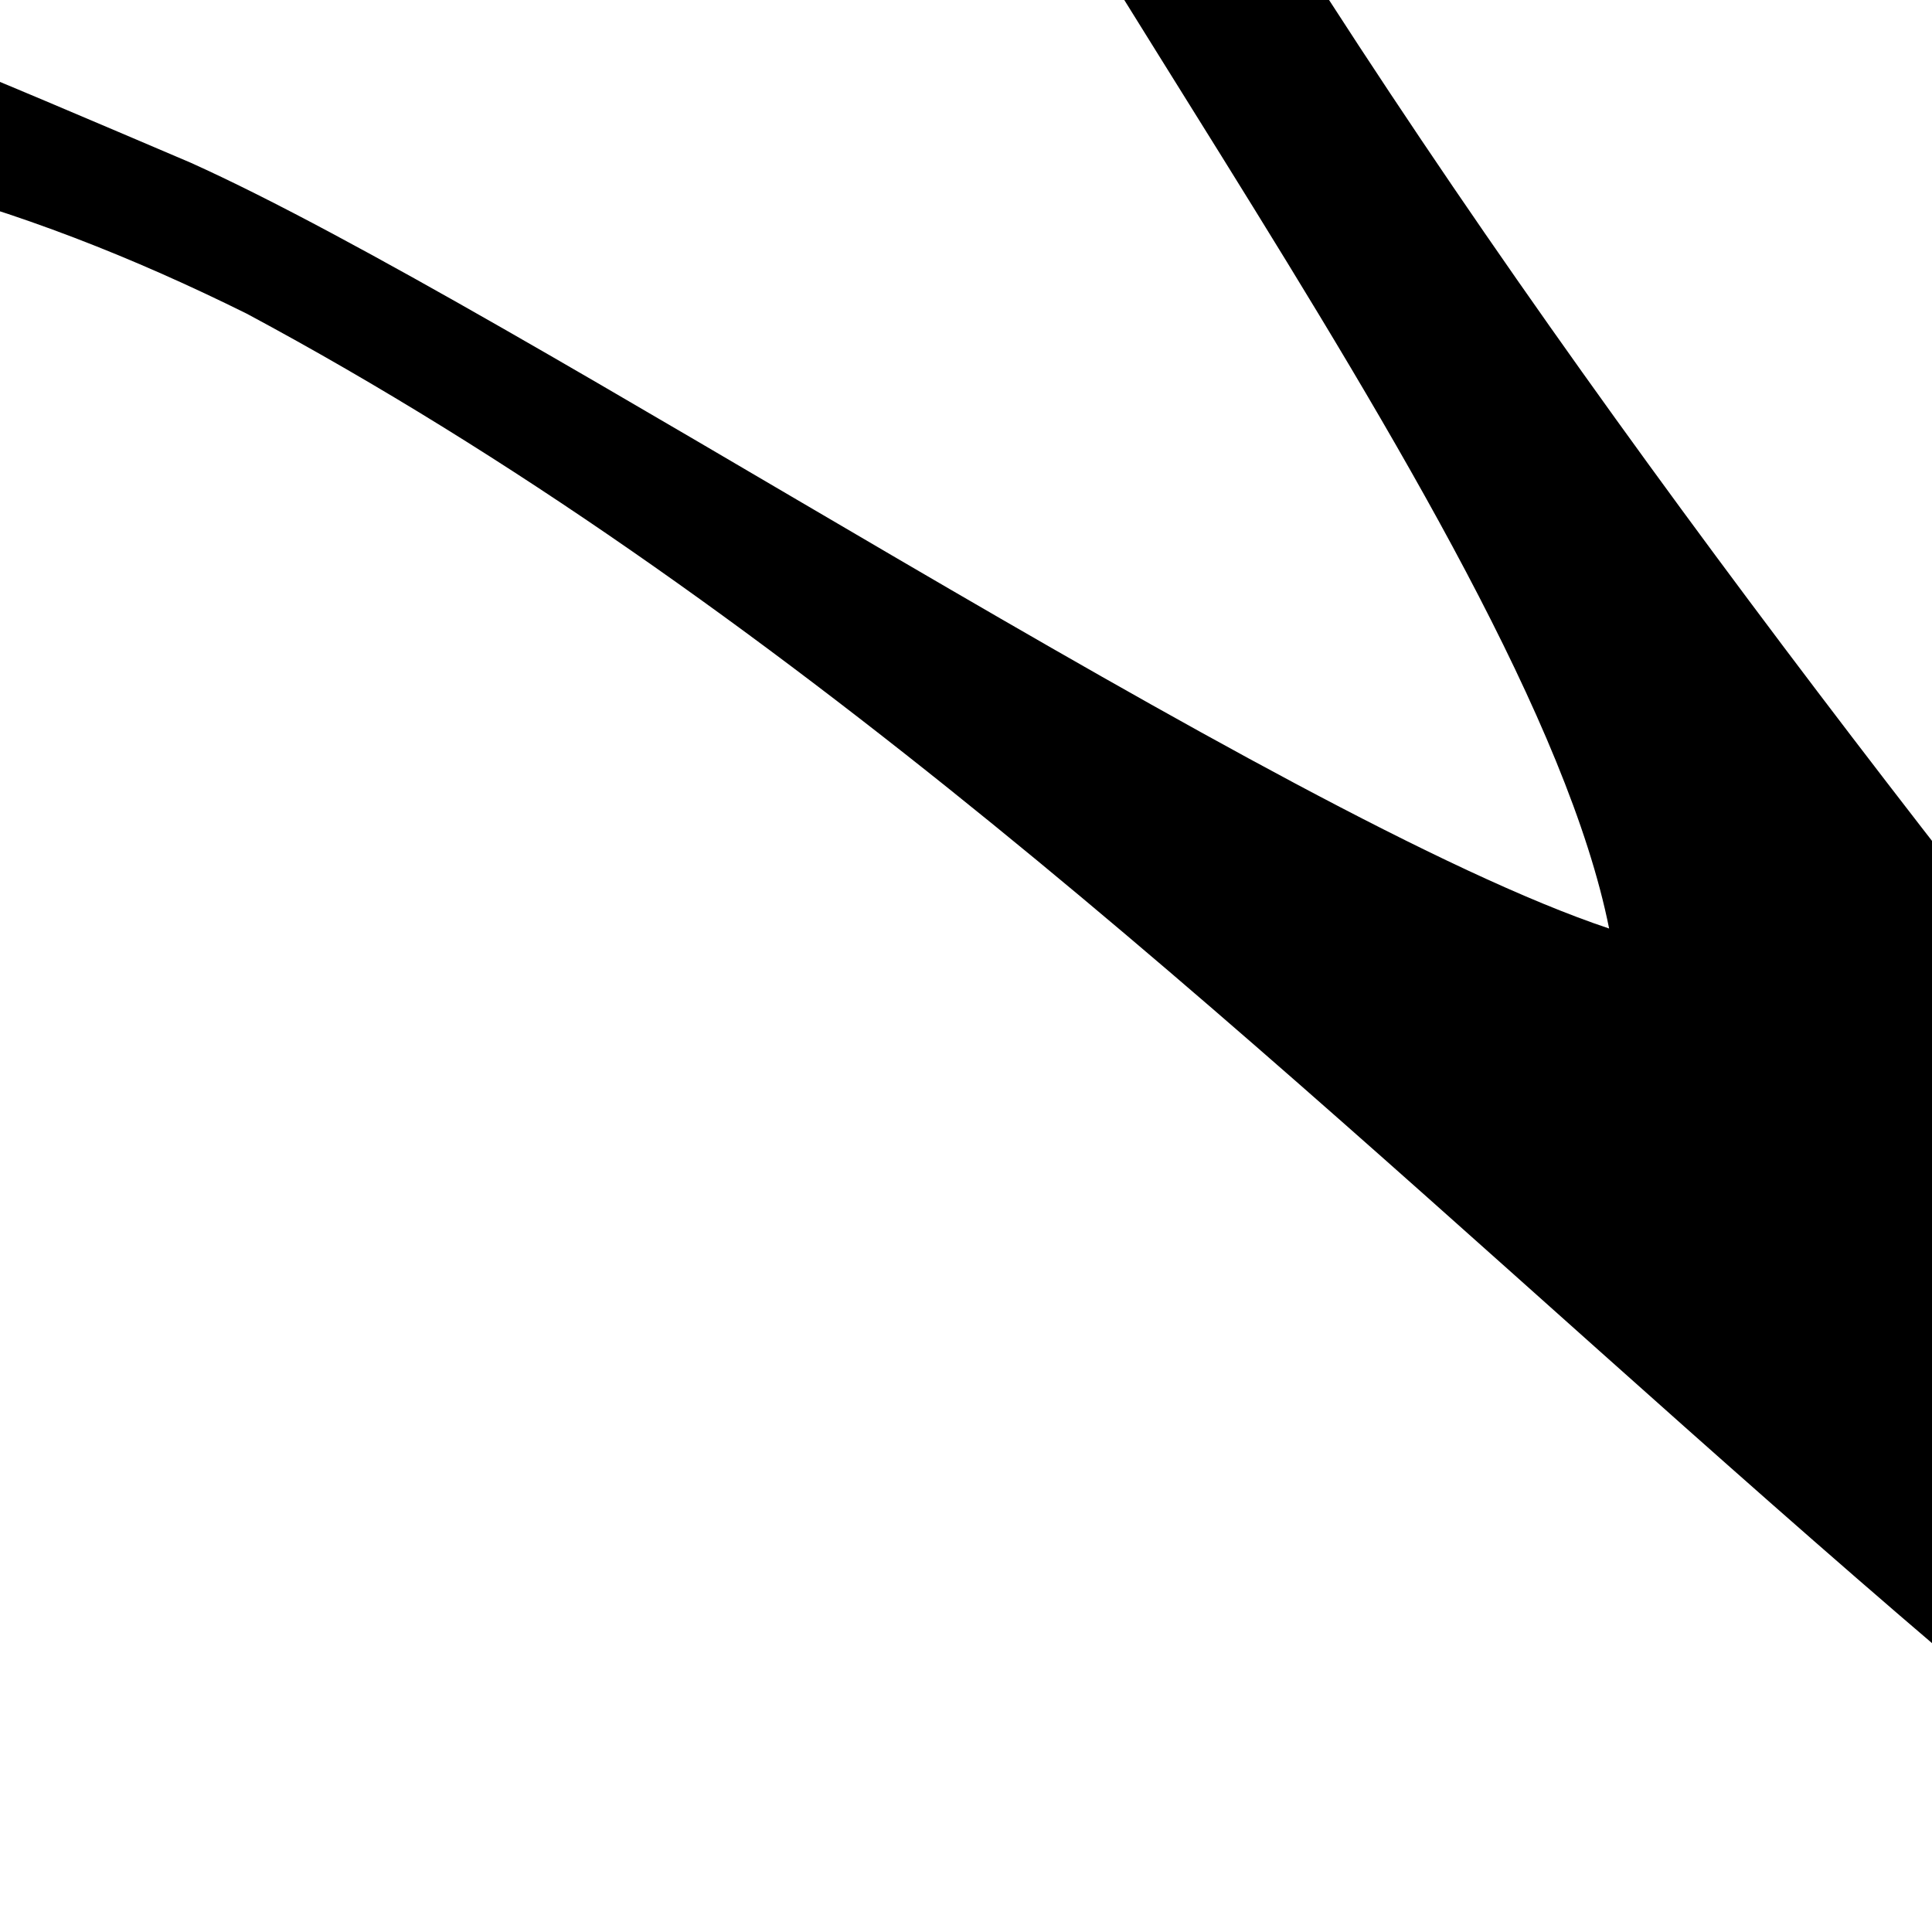
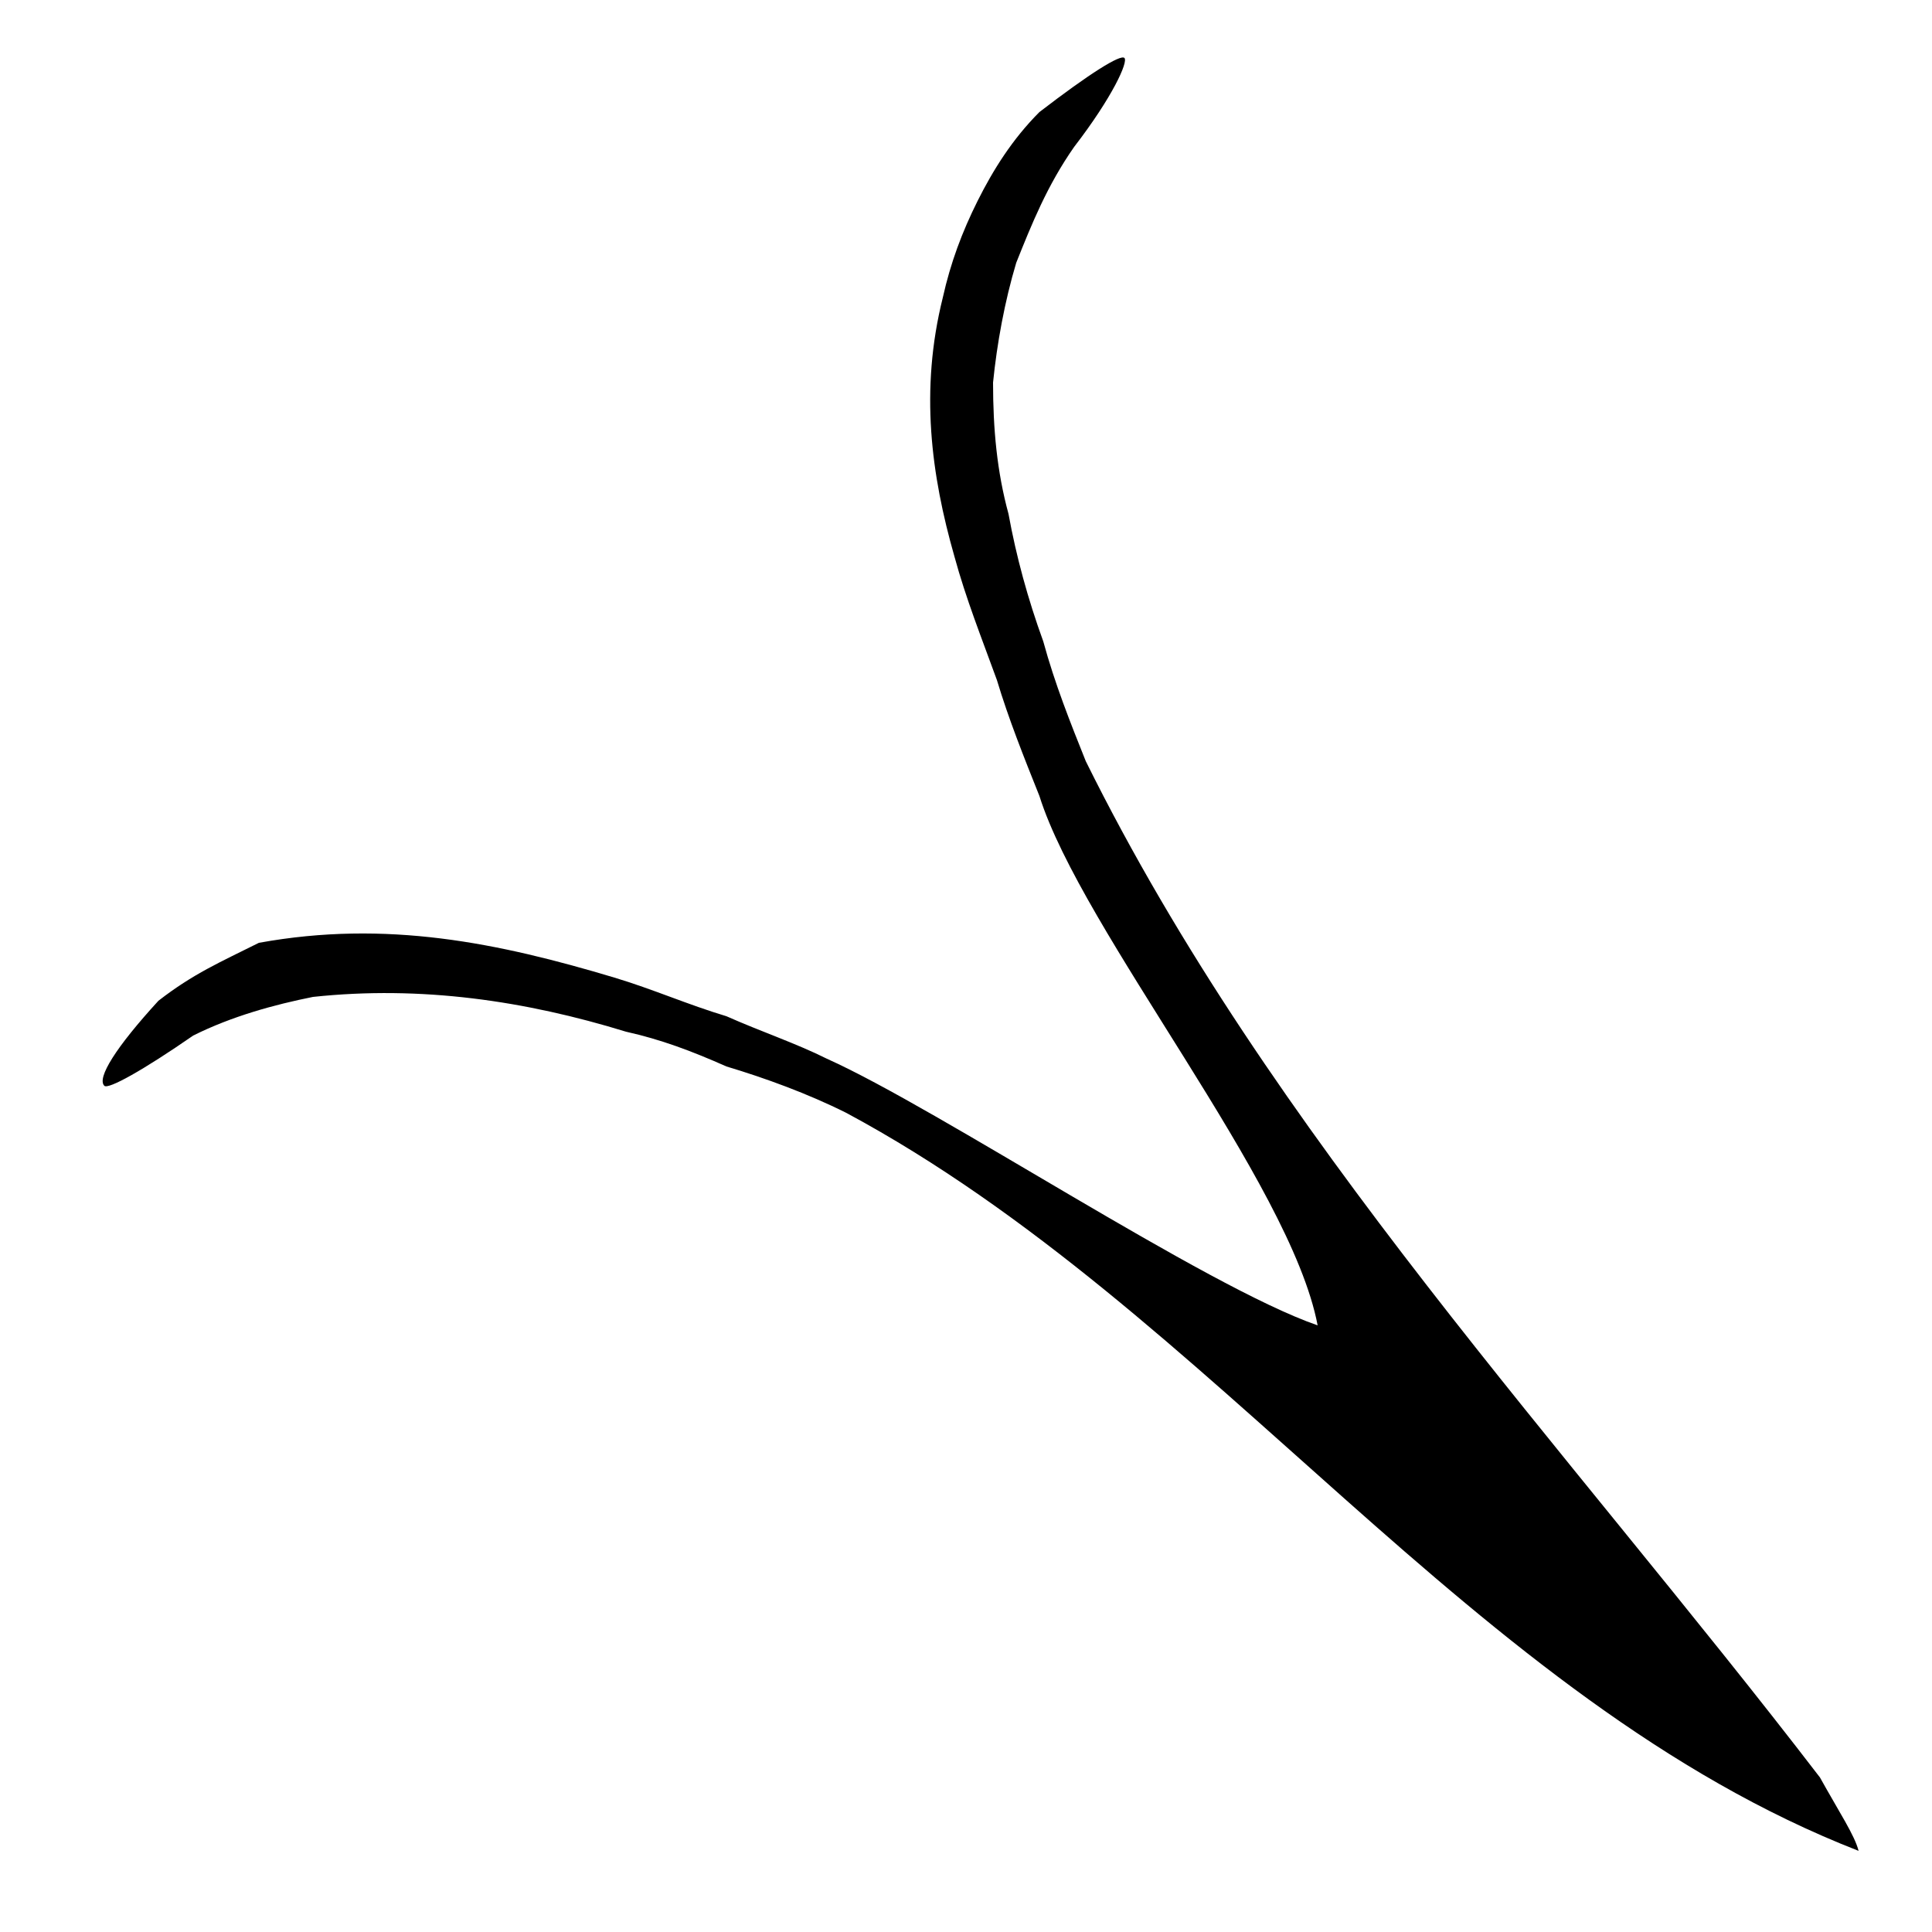
- <svg xmlns="http://www.w3.org/2000/svg" version="1.1" id="Ebene_1" x="0px" y="0px" width="50px" height="50px" viewBox="0 0 50 50" enable-background="new 0 0 50 50" xml:space="preserve">
-   <path d="M81.924,63.221C52.959,51.842,33.867,22.851,6.388,8.119C3.452,6.663,0.452,5.476-2.695,4.687  c-2.53-1.023-5.03-1.929-7.547-2.71c-7.54-2.336-15.248-3.587-23.285-2.566c-2.987,0.502-5.941,1.381-8.869,2.768  c-3.881,2.729-6.228,4.181-6.705,3.704c-0.478-0.478,0.975-2.824,4.062-6.356c2.539-2.131,4.66-2.838,7.488-4.252  c9.546-1.768,18.031,0,26.428,2.74C-8.32-1.07-5.527-0.045-2.675,1.027C-0.08,2.063,2.441,3.15,4.928,4.208  c8.433,3.793,28.23,16.993,36.716,19.822C39.522,13.423,23.968-5.434,20.864-15.554c-1.196-2.828-2.334-5.671-3.205-8.579  c-1.191-3.083-2.321-6.144-3.206-9.239c-1.772-6.191-2.583-12.532-0.852-19.331c0.551-2.507,1.377-4.934,2.553-7.245  s2.7-4.508,4.647-6.554c3.642-3.008,5.988-4.461,6.465-3.984s-0.976,2.824-3.861,6.589c-1.91,2.79-3.305,5.666-4.297,8.607  c-0.978,2.945-1.552,5.956-1.803,9.054c0.049,3.383,0.424,6.692,1.047,9.948c0.625,3.259,1.496,6.462,2.549,9.646  c0.982,3.063,2.095,6.028,3.314,8.913C38.109,10.123,60.03,33.457,79.112,58.177C80.604,60.362,81.541,62.037,81.924,63.221z" />
+ <svg xmlns="http://www.w3.org/2000/svg" version="1.1" id="Ebene_1" x="0px" y="0px" viewBox="-230 232 50 50" style="enable-background:new -230 232 50 50;" xml:space="preserve">
+   <path d="M-181.9,279.9c-10-3.9-16.7-14-26.2-19.1c-1-0.5-2.1-0.9-3.1-1.2c-0.9-0.4-1.7-0.7-2.6-0.9c-2.6-0.8-5.3-1.2-8.1-0.9  c-1,0.2-2.1,0.5-3.1,1c-1.3,0.9-2.2,1.4-2.3,1.3c-0.2-0.2,0.3-1,1.4-2.2c0.9-0.7,1.6-1,2.6-1.5c3.3-0.6,6.2,0,9.2,0.9  c1,0.3,1.9,0.7,2.9,1c0.9,0.4,1.8,0.7,2.6,1.1c2.9,1.3,9.8,5.9,12.7,6.9c-0.7-3.7-6.1-10.2-7.2-13.7c-0.4-1-0.8-2-1.1-3  c-0.4-1.1-0.8-2.1-1.1-3.2c-0.6-2.1-0.9-4.3-0.3-6.7c0.2-0.9,0.5-1.7,0.9-2.5s0.9-1.6,1.6-2.3c1.3-1,2.1-1.5,2.2-1.4s-0.3,1-1.3,2.3  c-0.7,1-1.1,2-1.5,3c-0.3,1-0.5,2.1-0.6,3.1c0,1.2,0.1,2.3,0.4,3.4c0.2,1.1,0.5,2.2,0.9,3.3c0.3,1.1,0.7,2.1,1.1,3.1  c4.8,9.7,12.4,17.7,19,26.3C-182.4,278.9-182,279.5-181.9,279.9z" />
</svg>
